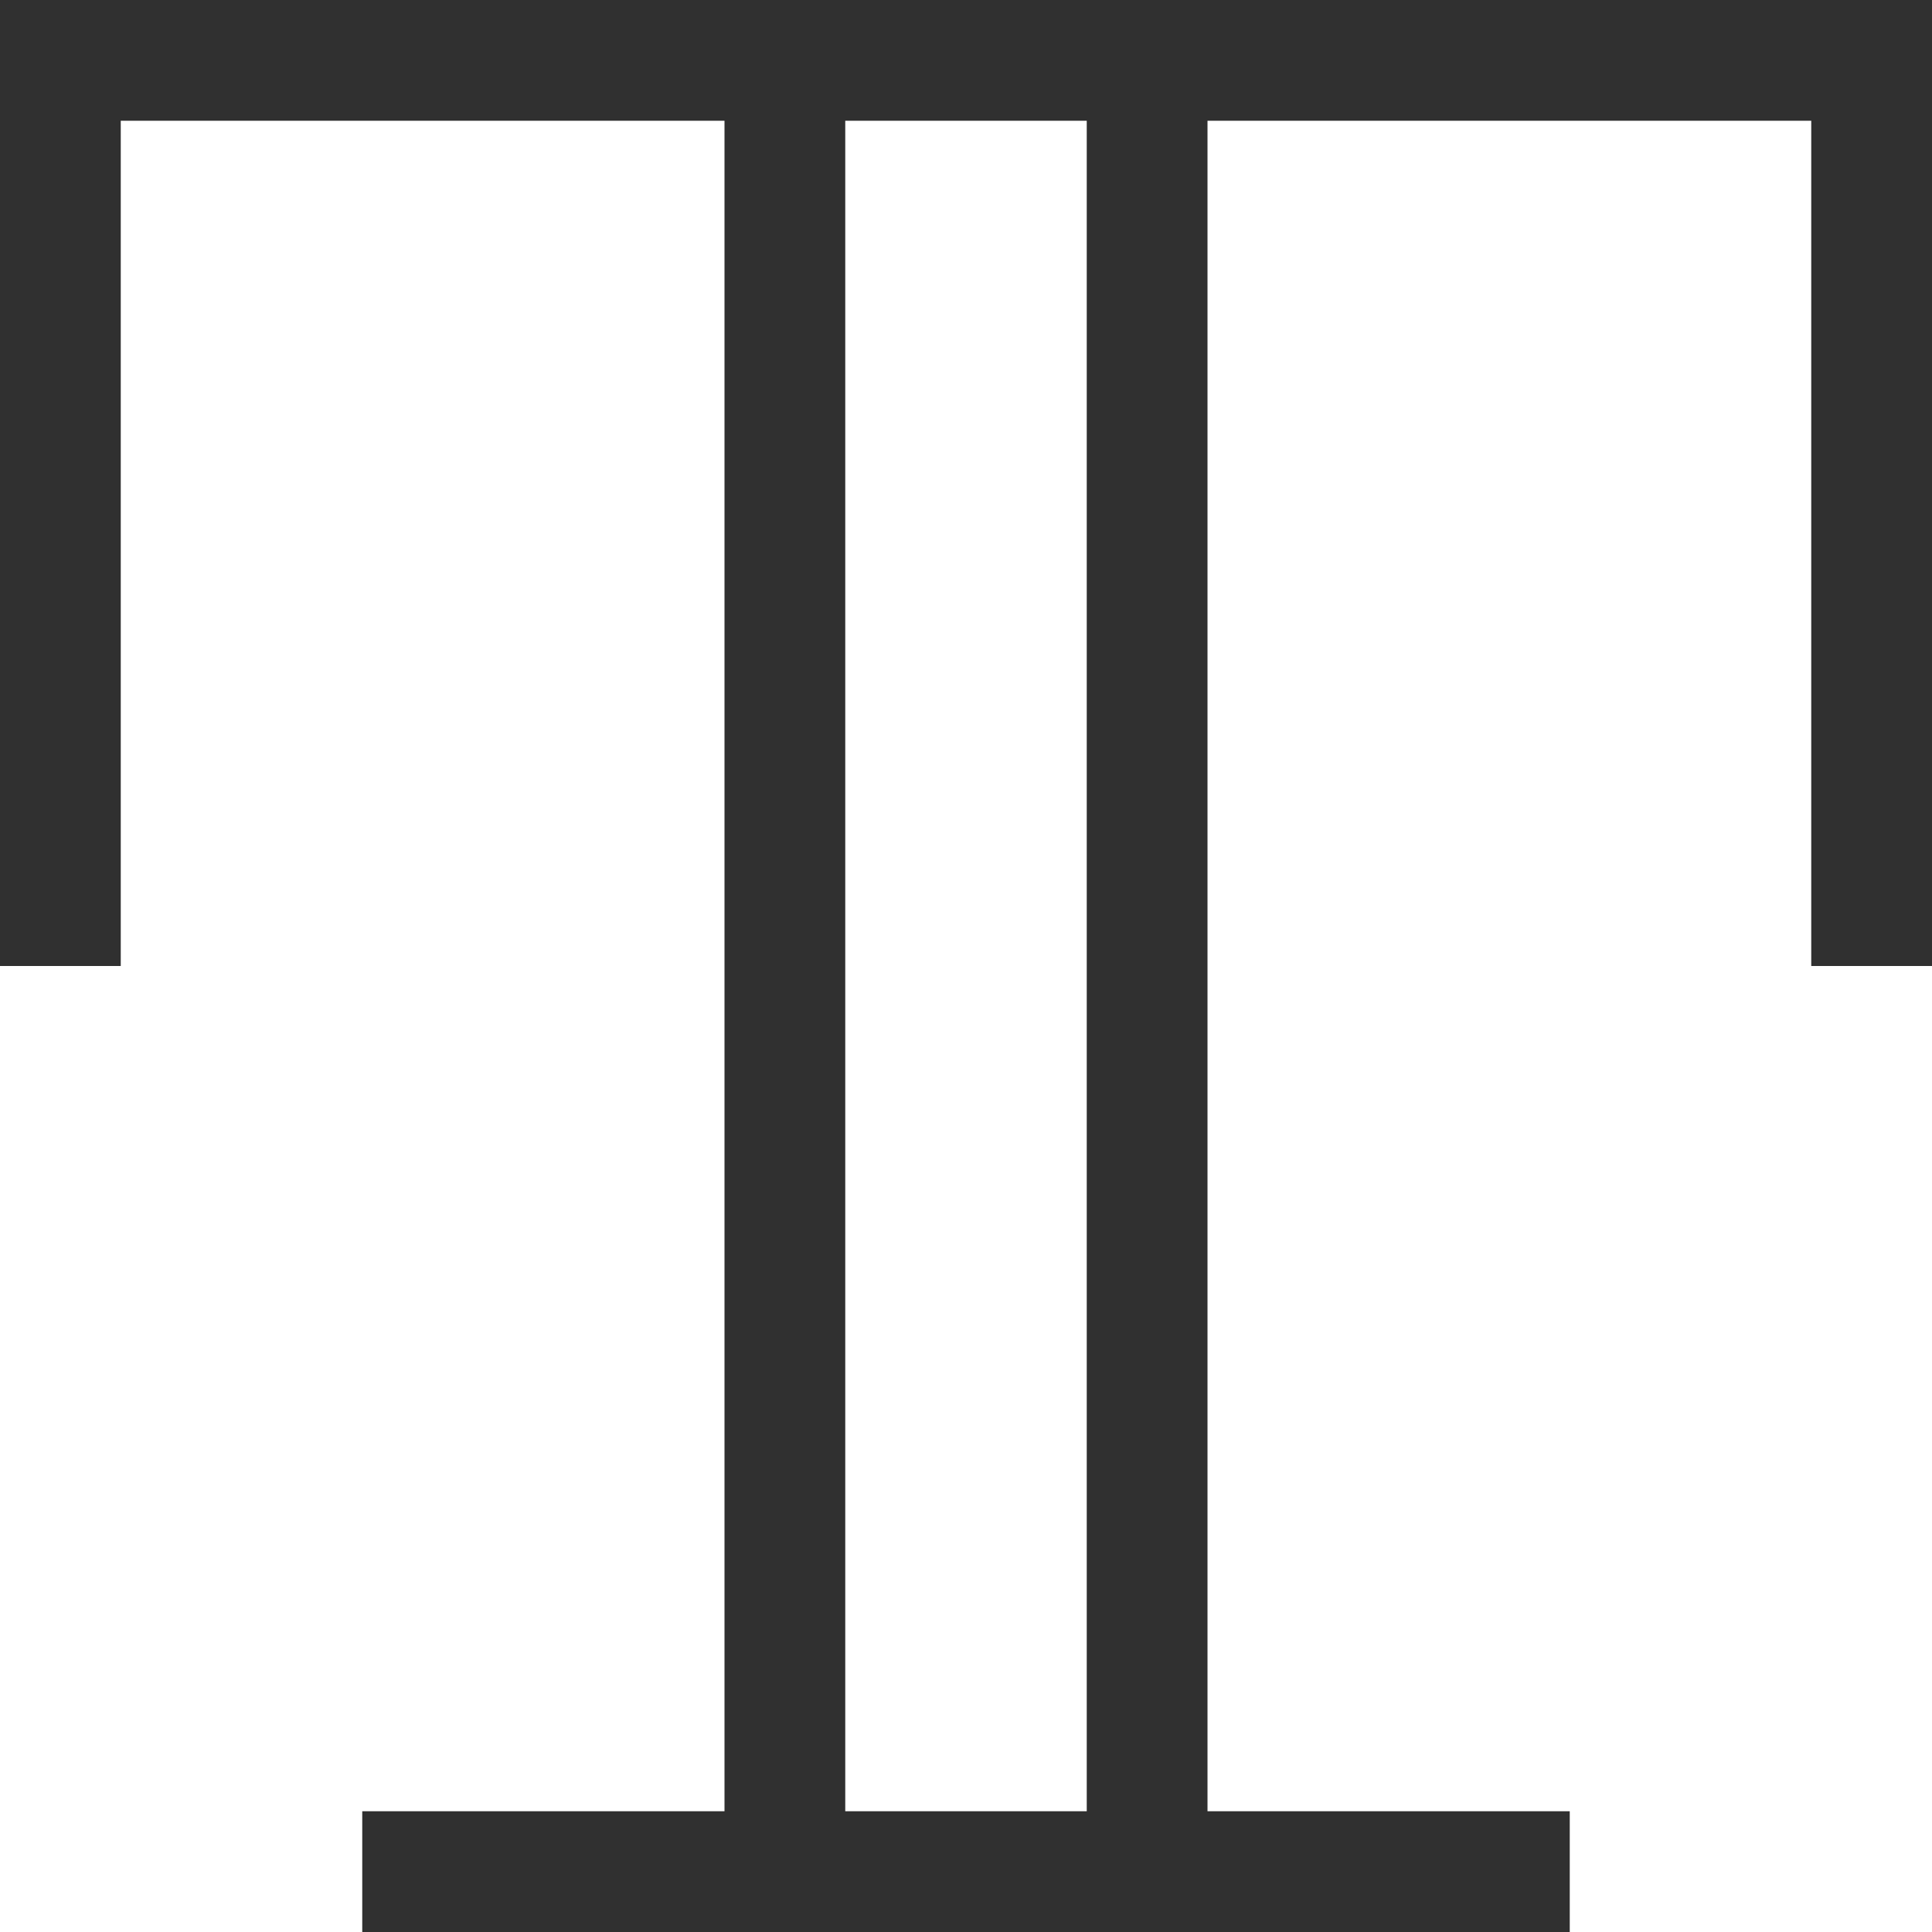
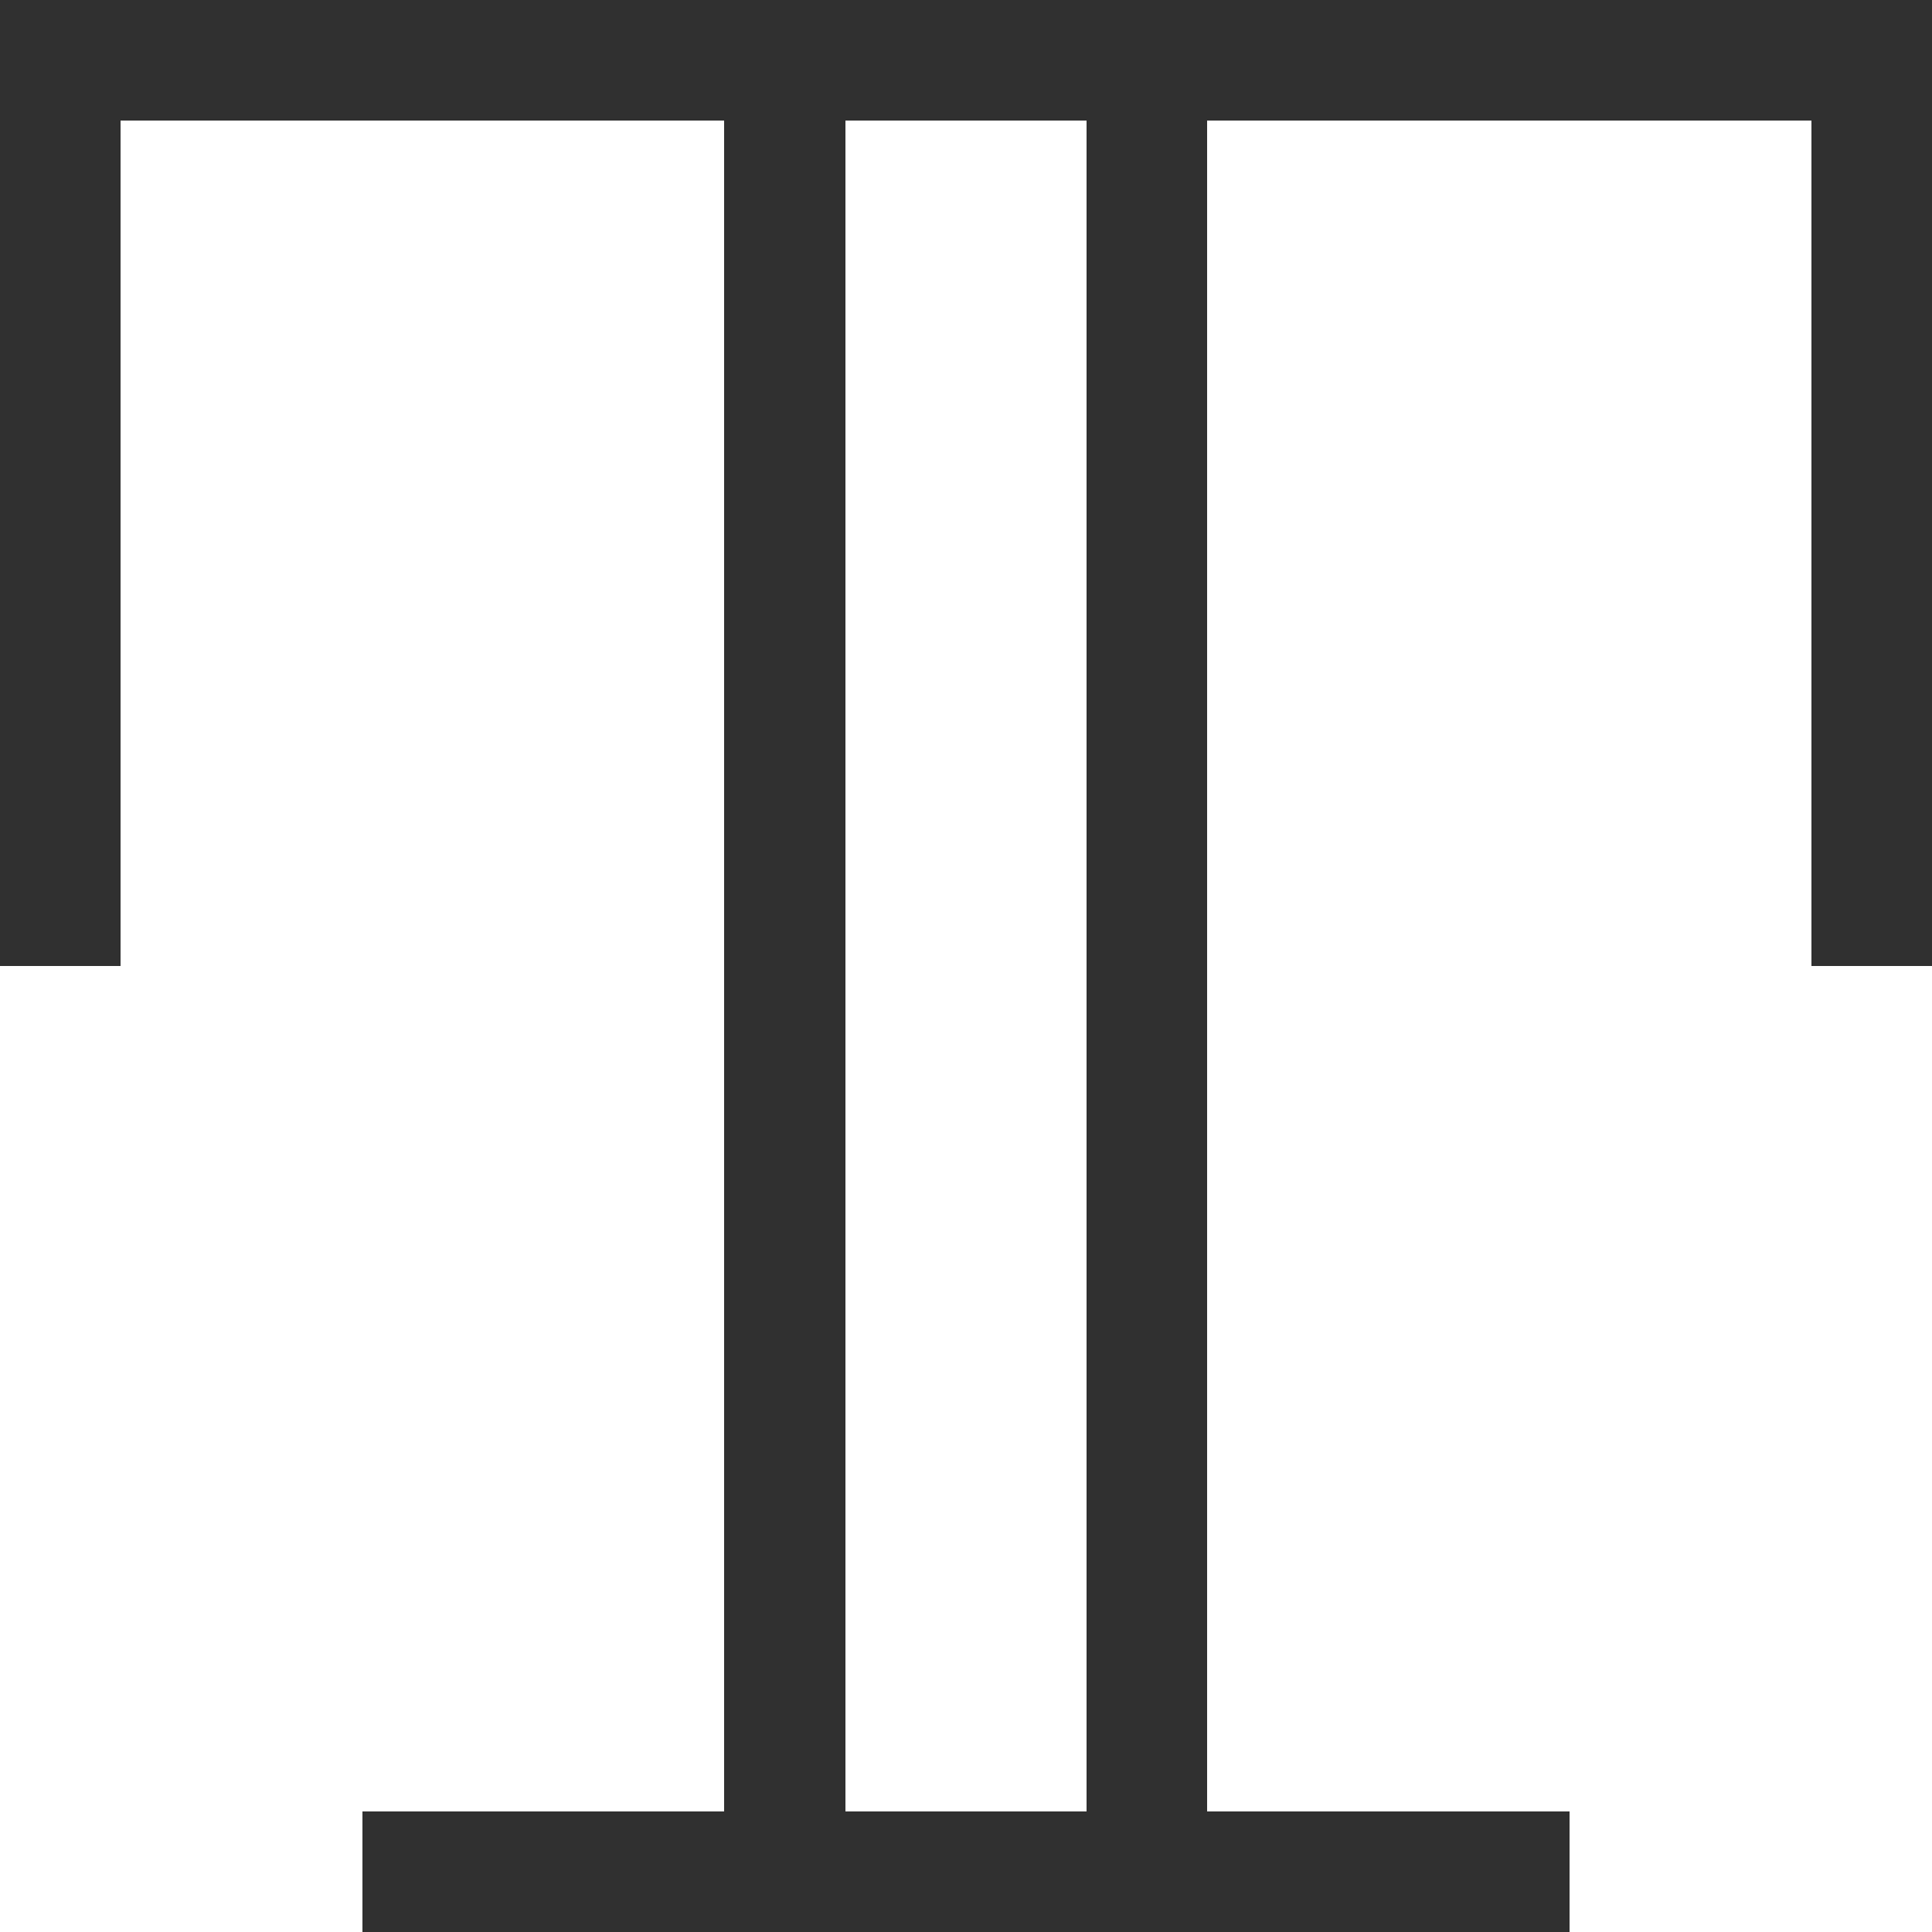
- <svg xmlns="http://www.w3.org/2000/svg" width="16px" height="16px" viewBox="0 0 16 16" version="1.1">
+ <svg xmlns="http://www.w3.org/2000/svg" width="16px" height="16px" viewBox="0 0 16 16" shape-rendering="crispEdges" version="1.1">
  <defs />
  <g id="Home" stroke="none" stroke-width="1" fill="none" fill-rule="evenodd">
    <g id="Mobile" transform="translate(-264, -3248)" fill="#303030">
      <g id="section-commercial" transform="translate(0, 2672)">
        <g id="picto/type" transform="translate(264, 576)">
          <path d="M9,15 L9,1 L7,1 L7,15 L9,15 Z M10,15 L13,15 L13,16 L3,16 L3,15 L6,15 L6,1 L1,1 L1,8 L0,8 L0,0 L0.5,0 L16,0 L16,0.5 L16,8 L15,8 L15,1 L10,1 L10,15 Z" />
        </g>
      </g>
    </g>
  </g>
</svg>
